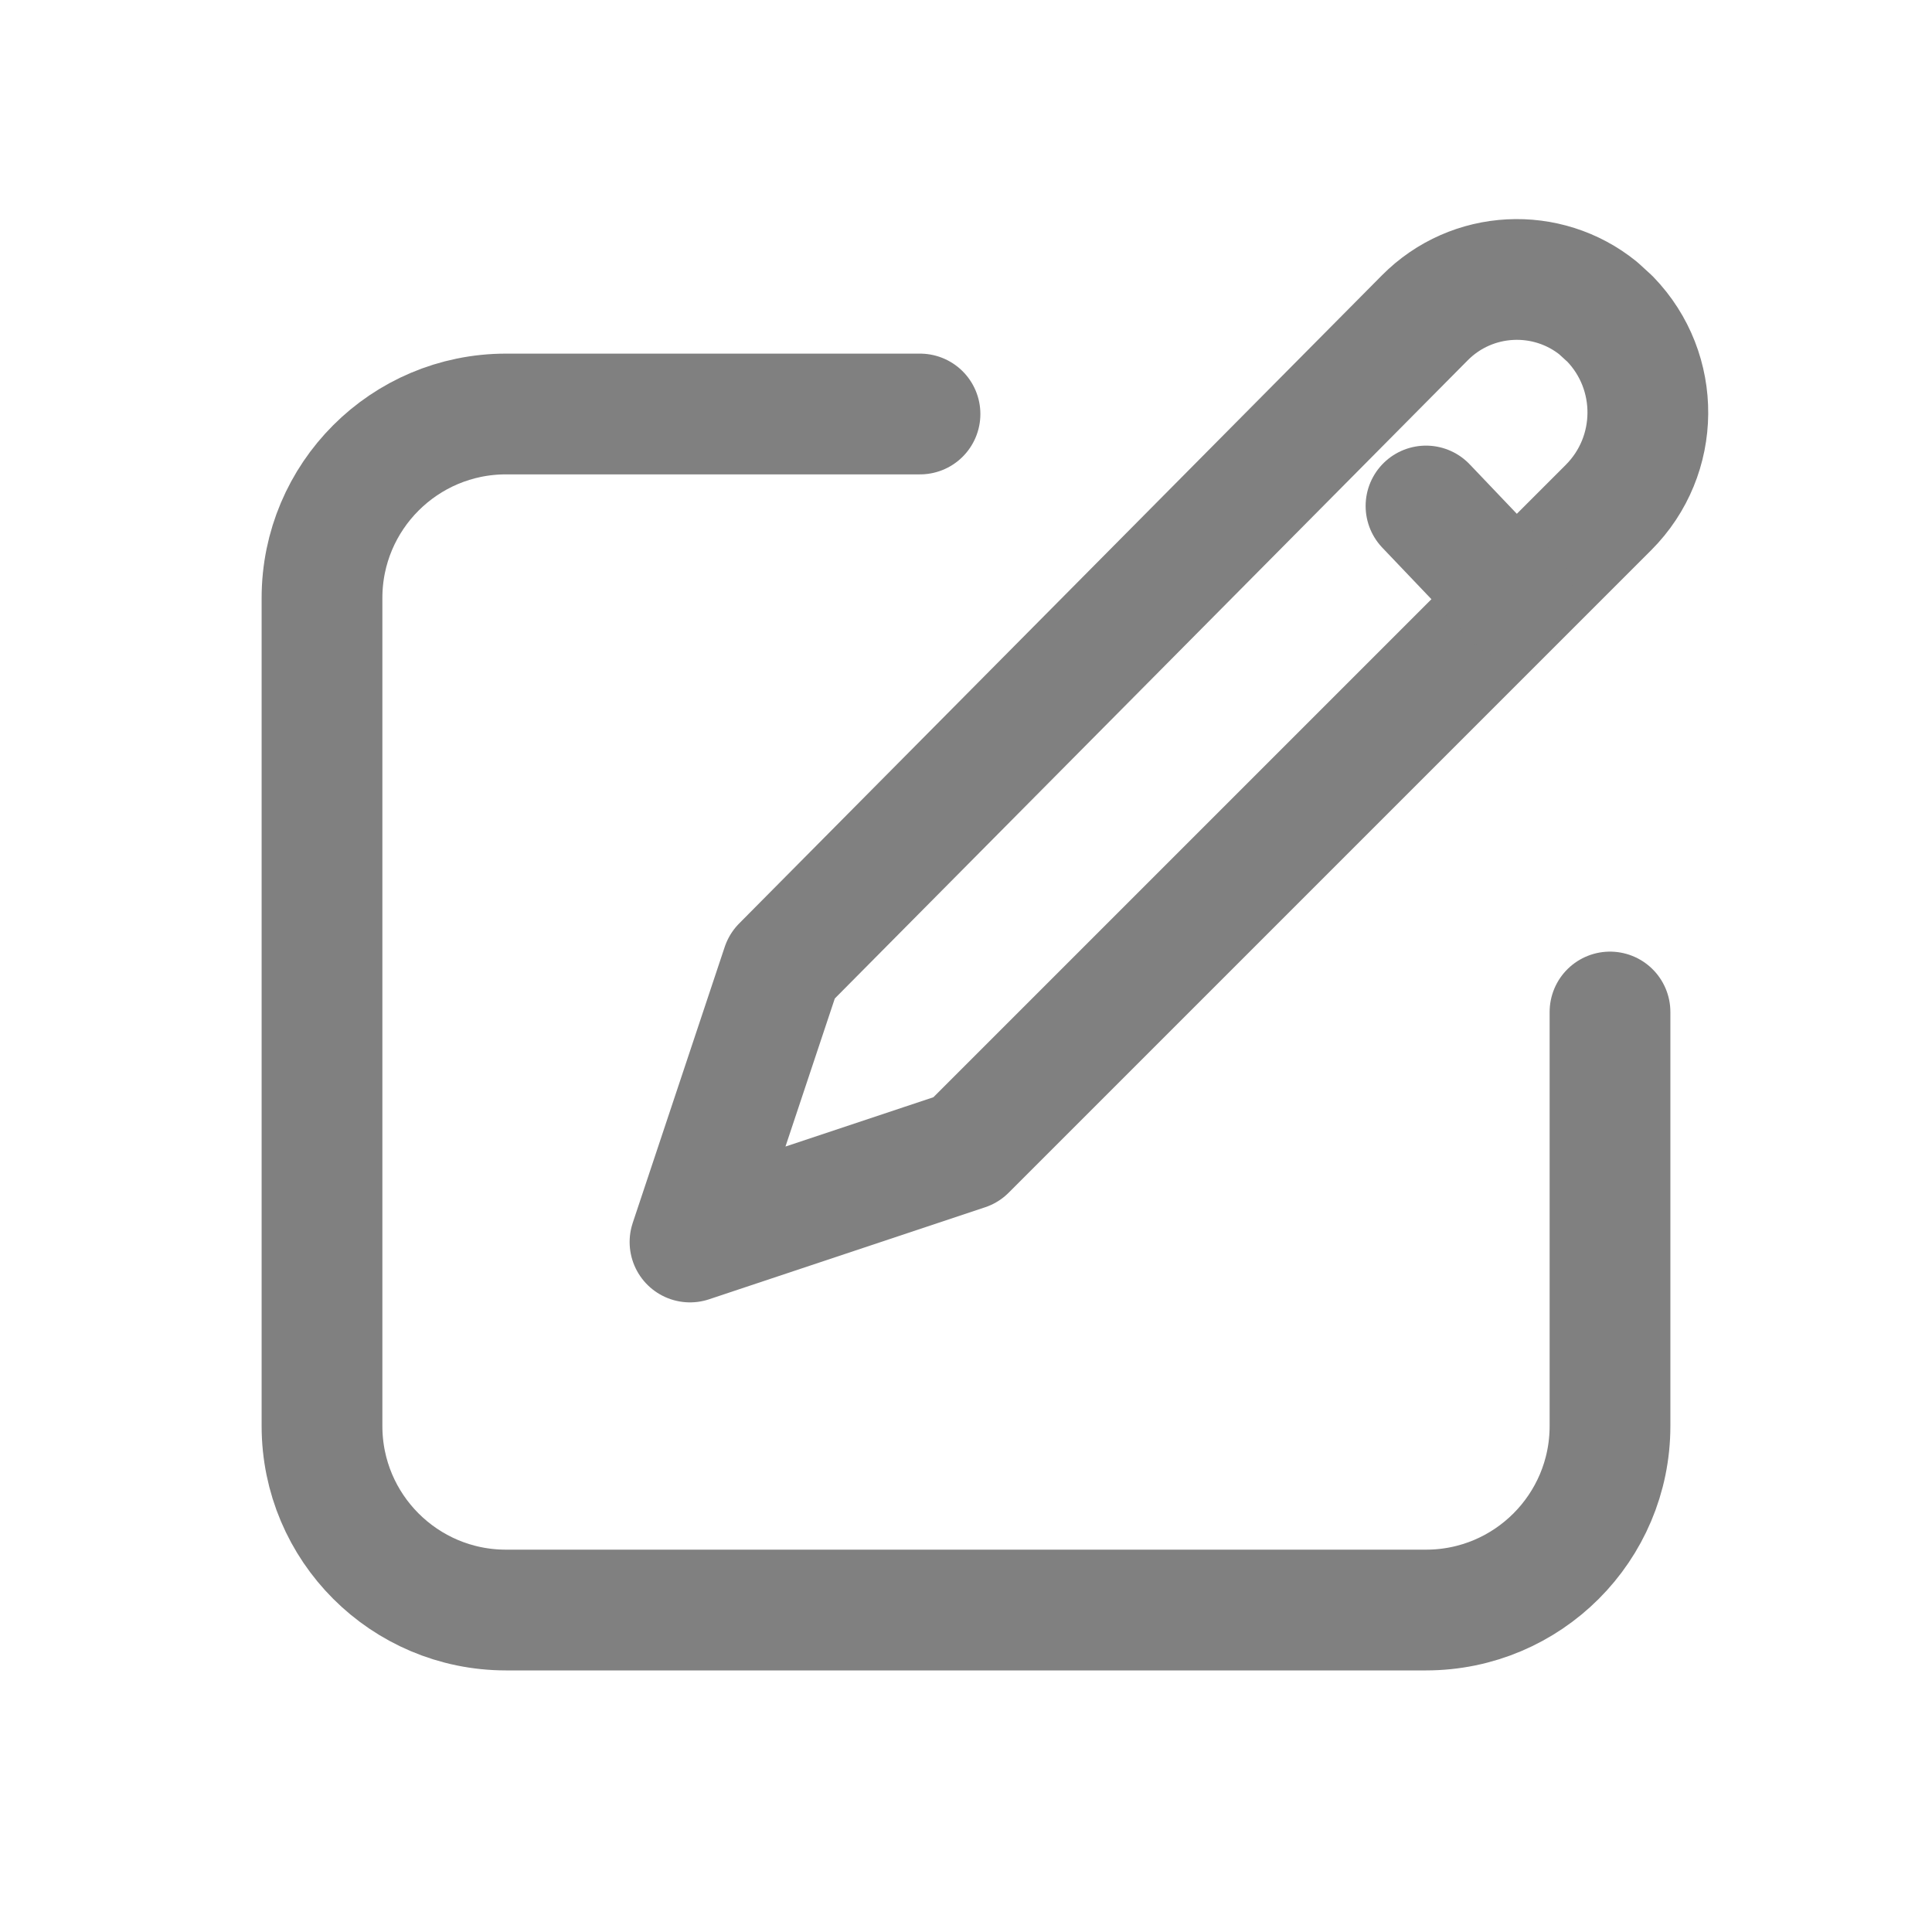
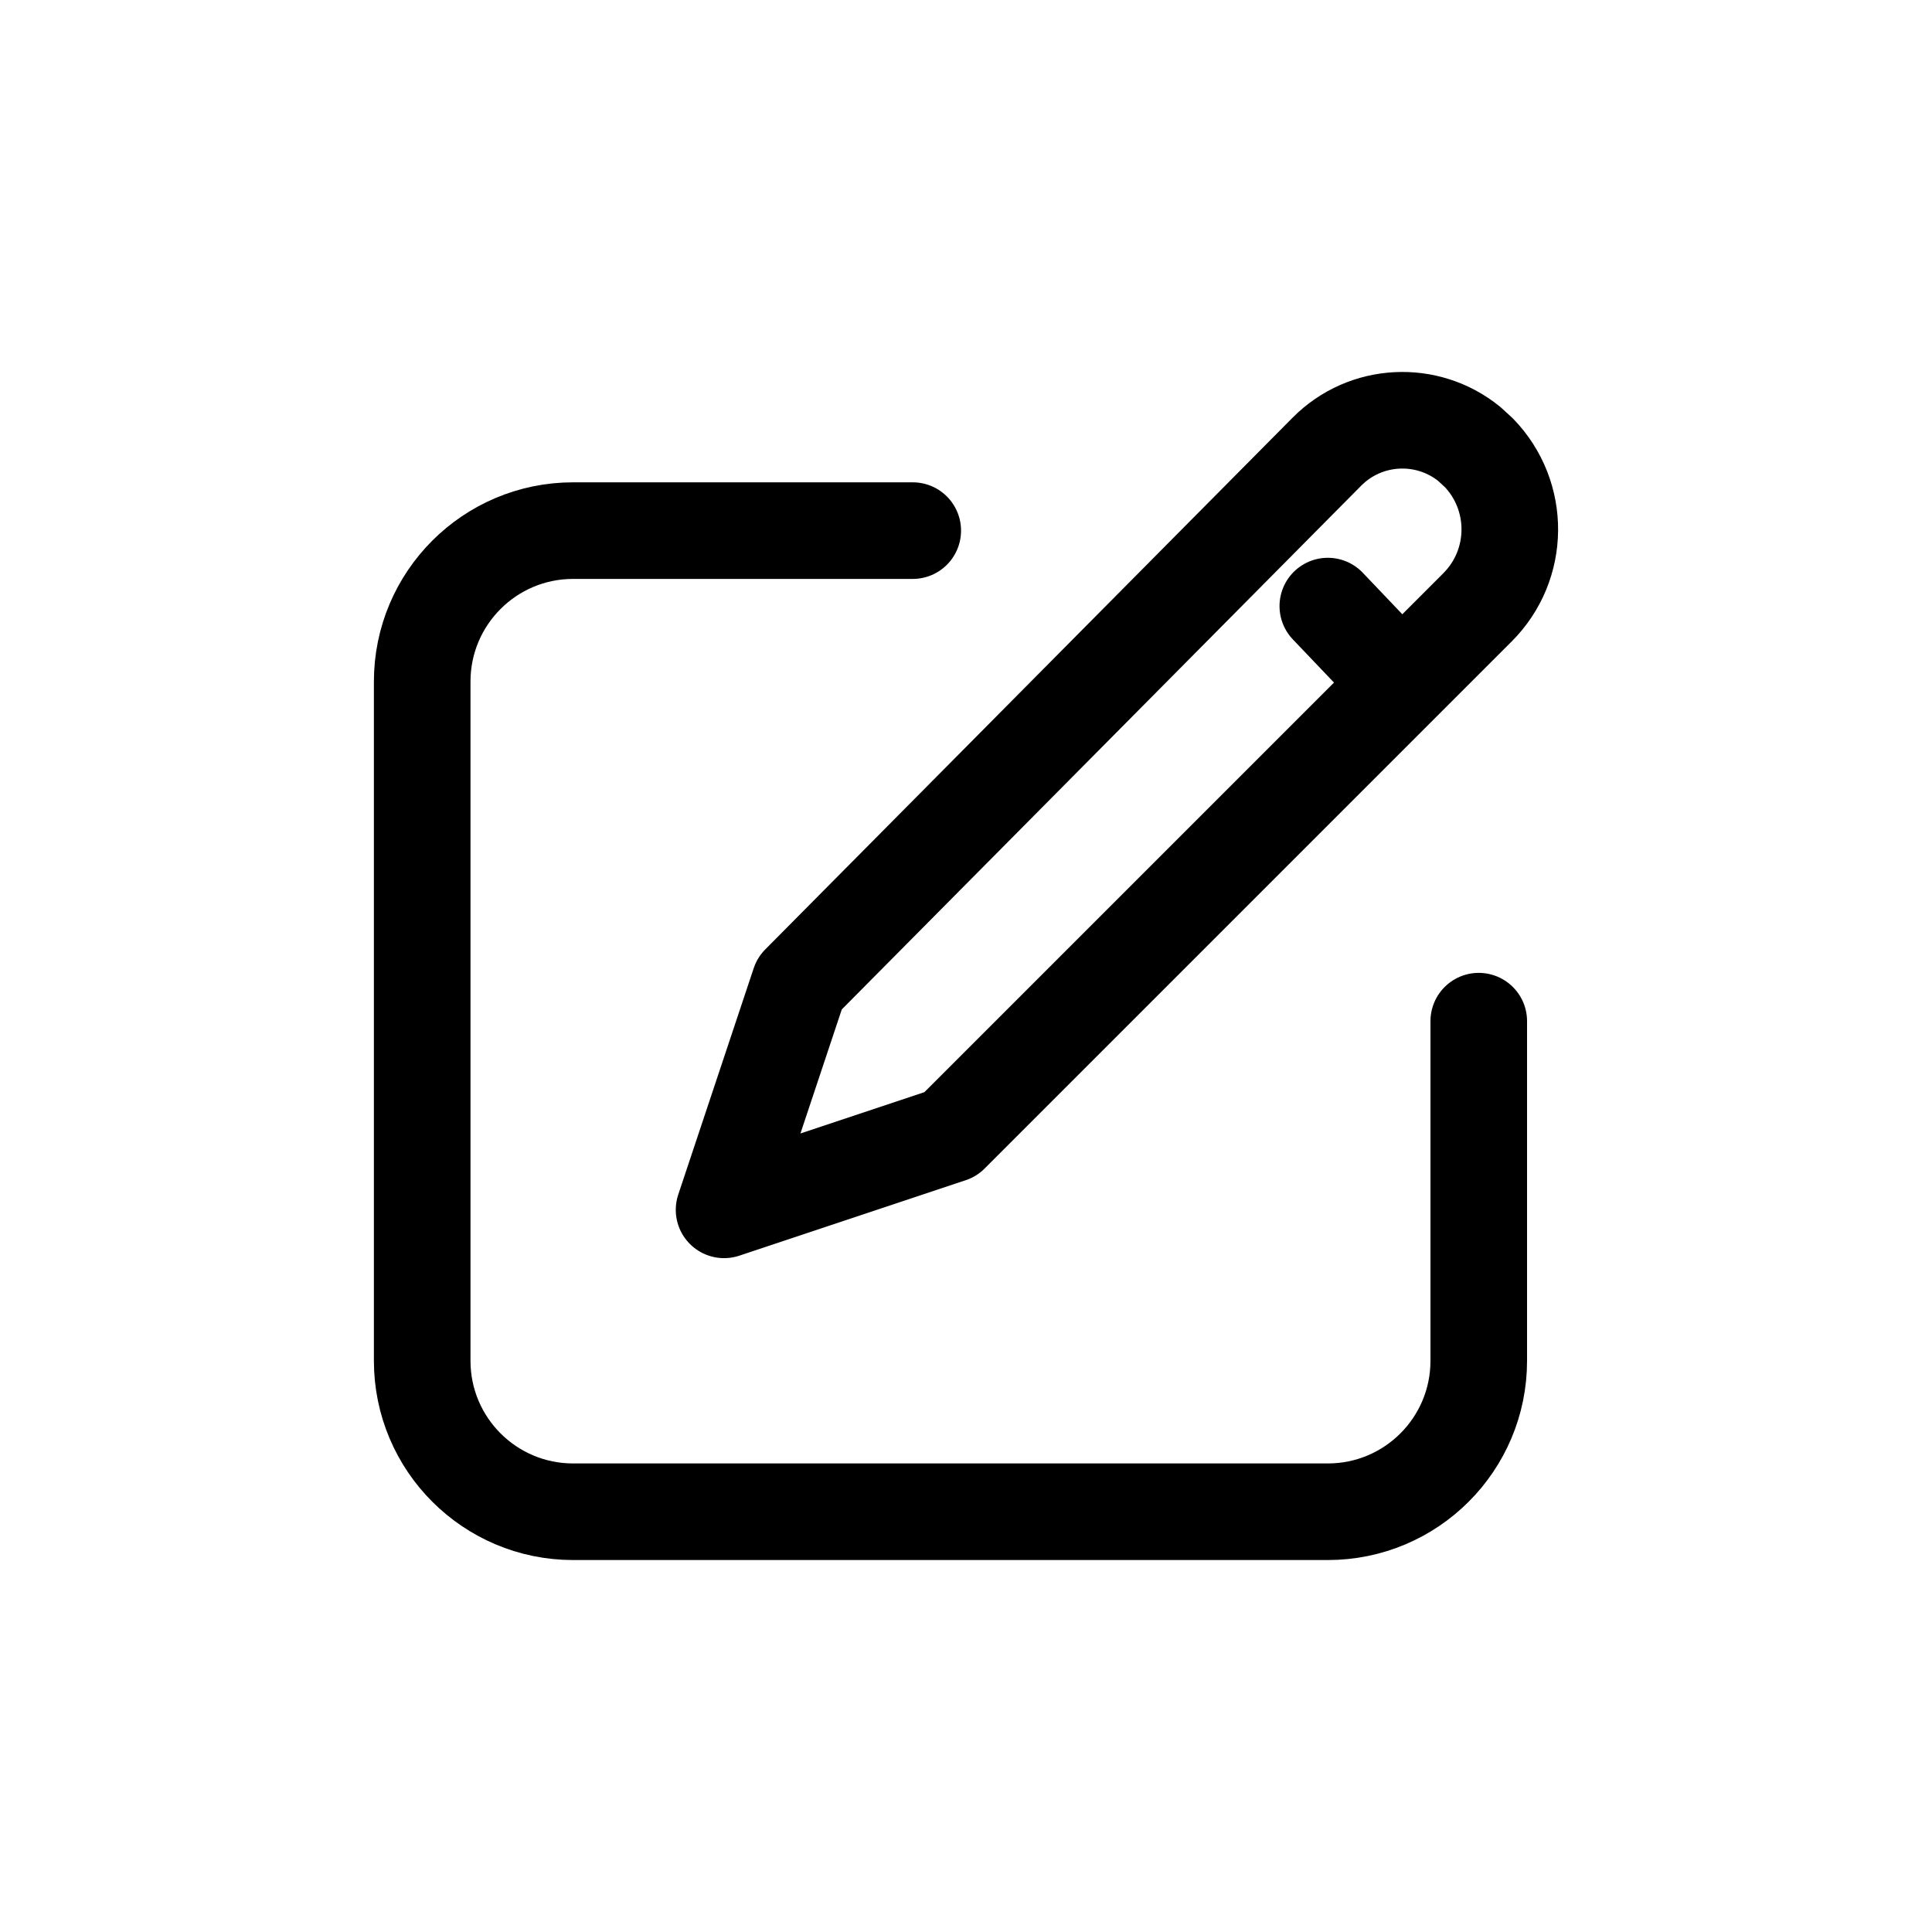
<svg xmlns="http://www.w3.org/2000/svg" width="100%" height="100%" viewBox="0 0 800 800" version="1.1" xml:space="preserve" style="fill-rule:evenodd;clip-rule:evenodd;stroke-linecap:round;stroke-linejoin:round;">
-   <g id="save" transform="matrix(1,0,0,1,114.286,114.286)">
+   <g id="save" transform="matrix(0.820314,0,0,0.820314,159.197,172.844)">
    <g>
-       <path d="M266.667,57.143L95.238,57.143C53.159,57.143 19.048,91.254 19.048,133.333L19.048,476.205C19.048,518.283 53.159,552.395 95.238,552.395L476.19,552.395C518.269,552.395 552.381,518.283 552.381,476.205L552.381,304.762" style="fill:none;stroke:rgb(128,128,128);stroke-width:50px;" />
-       <path d="M552.381,17.778C573.521,39.622 573.236,74.383 551.741,95.878L285.714,361.905L171.429,400L209.524,285.714L475.712,17.309C495.278,-2.42 526.366,-3.777 547.515,13.327L552.381,17.778Z" style="fill:none;stroke:rgb(128,128,128);stroke-width:50px;" />
-       <path d="M476.19,95.238L512.495,133.333" style="fill:none;stroke:rgb(128,128,128);stroke-width:50px;" />
+       <path d="M266.667,57.143L95.238,57.143C53.159,57.143 19.048,91.254 19.048,133.333L19.048,476.205C19.048,518.283 53.159,552.395 95.238,552.395L476.19,552.395C518.269,552.395 552.381,518.283 552.381,476.205L552.381,304.762" style="fill:none;stroke:black;stroke-width:48.76px;" />
+       <path d="M552.381,17.778C573.521,39.622 573.236,74.383 551.741,95.878L285.714,361.905L171.429,400L209.524,285.714L475.712,17.309C495.278,-2.42 526.366,-3.777 547.515,13.327L552.381,17.778Z" style="fill:none;stroke:black;stroke-width:48.76px;" />
+       <path d="M476.19,95.238L512.495,133.333" style="fill:none;stroke:black;stroke-width:48.76px;" />
    </g>
  </g>
</svg>
